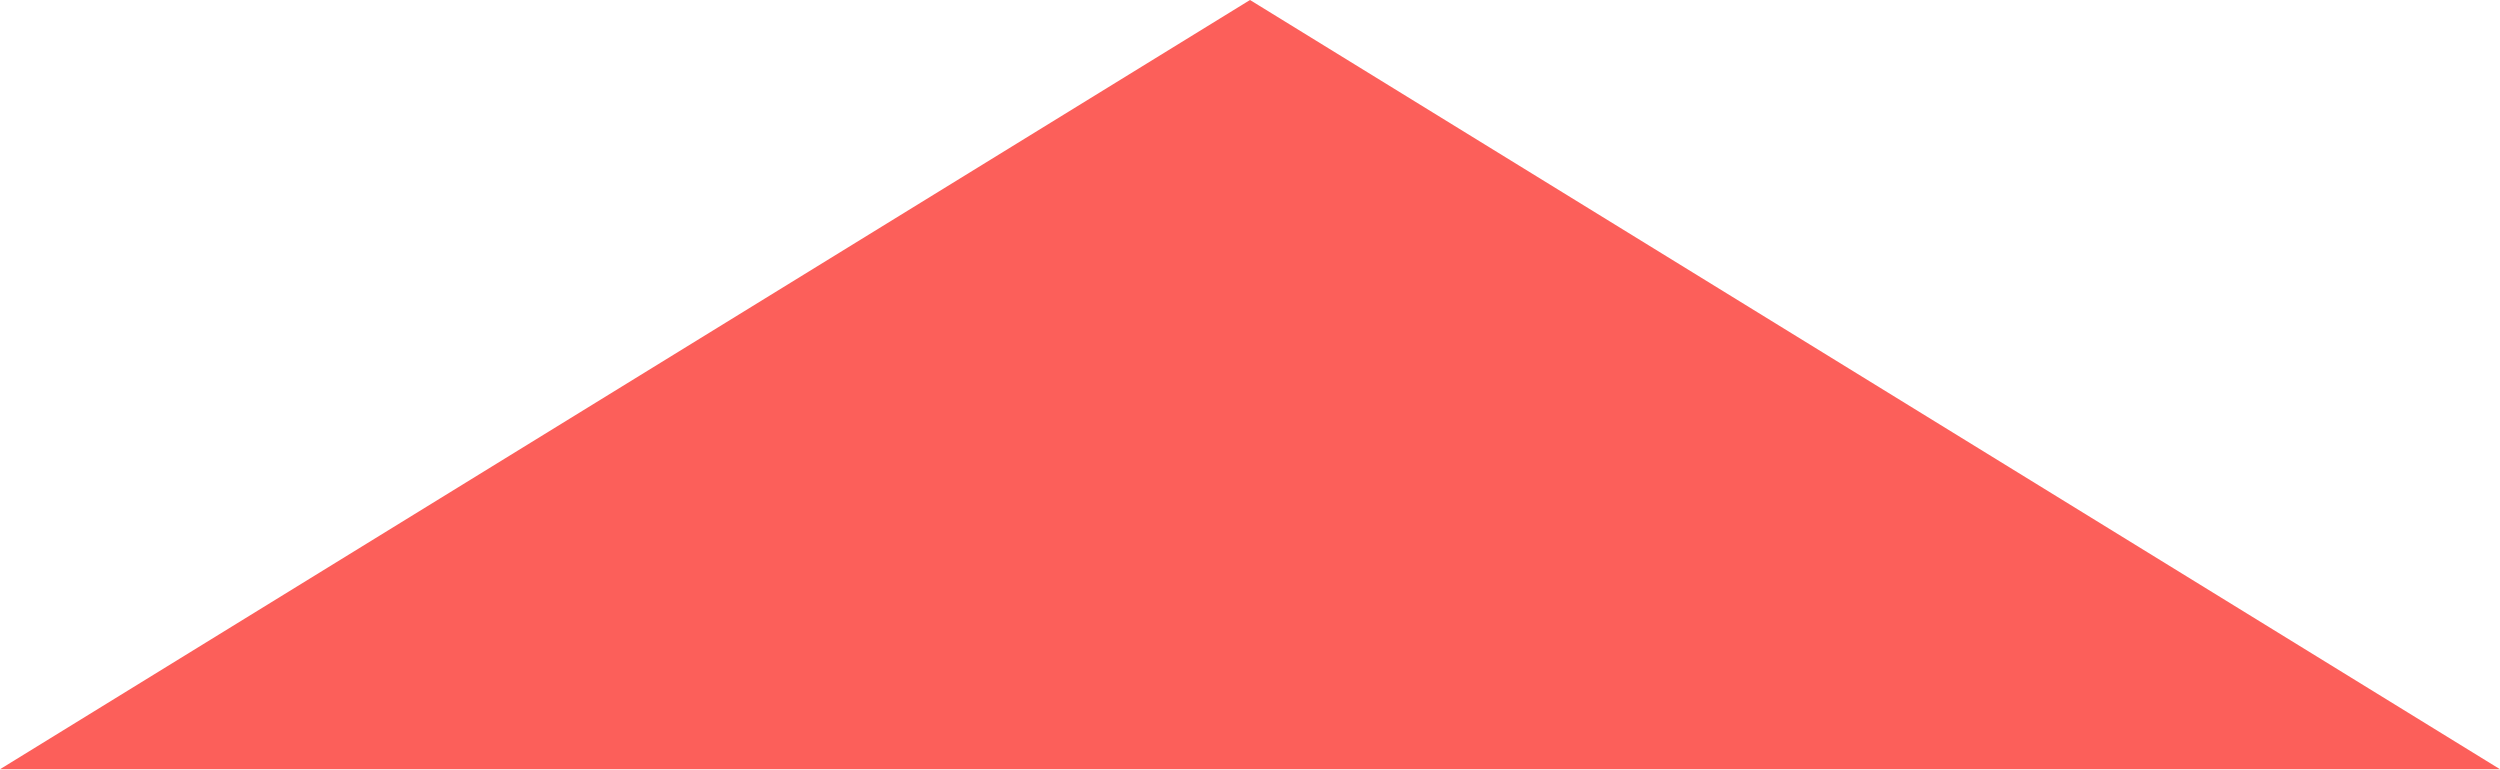
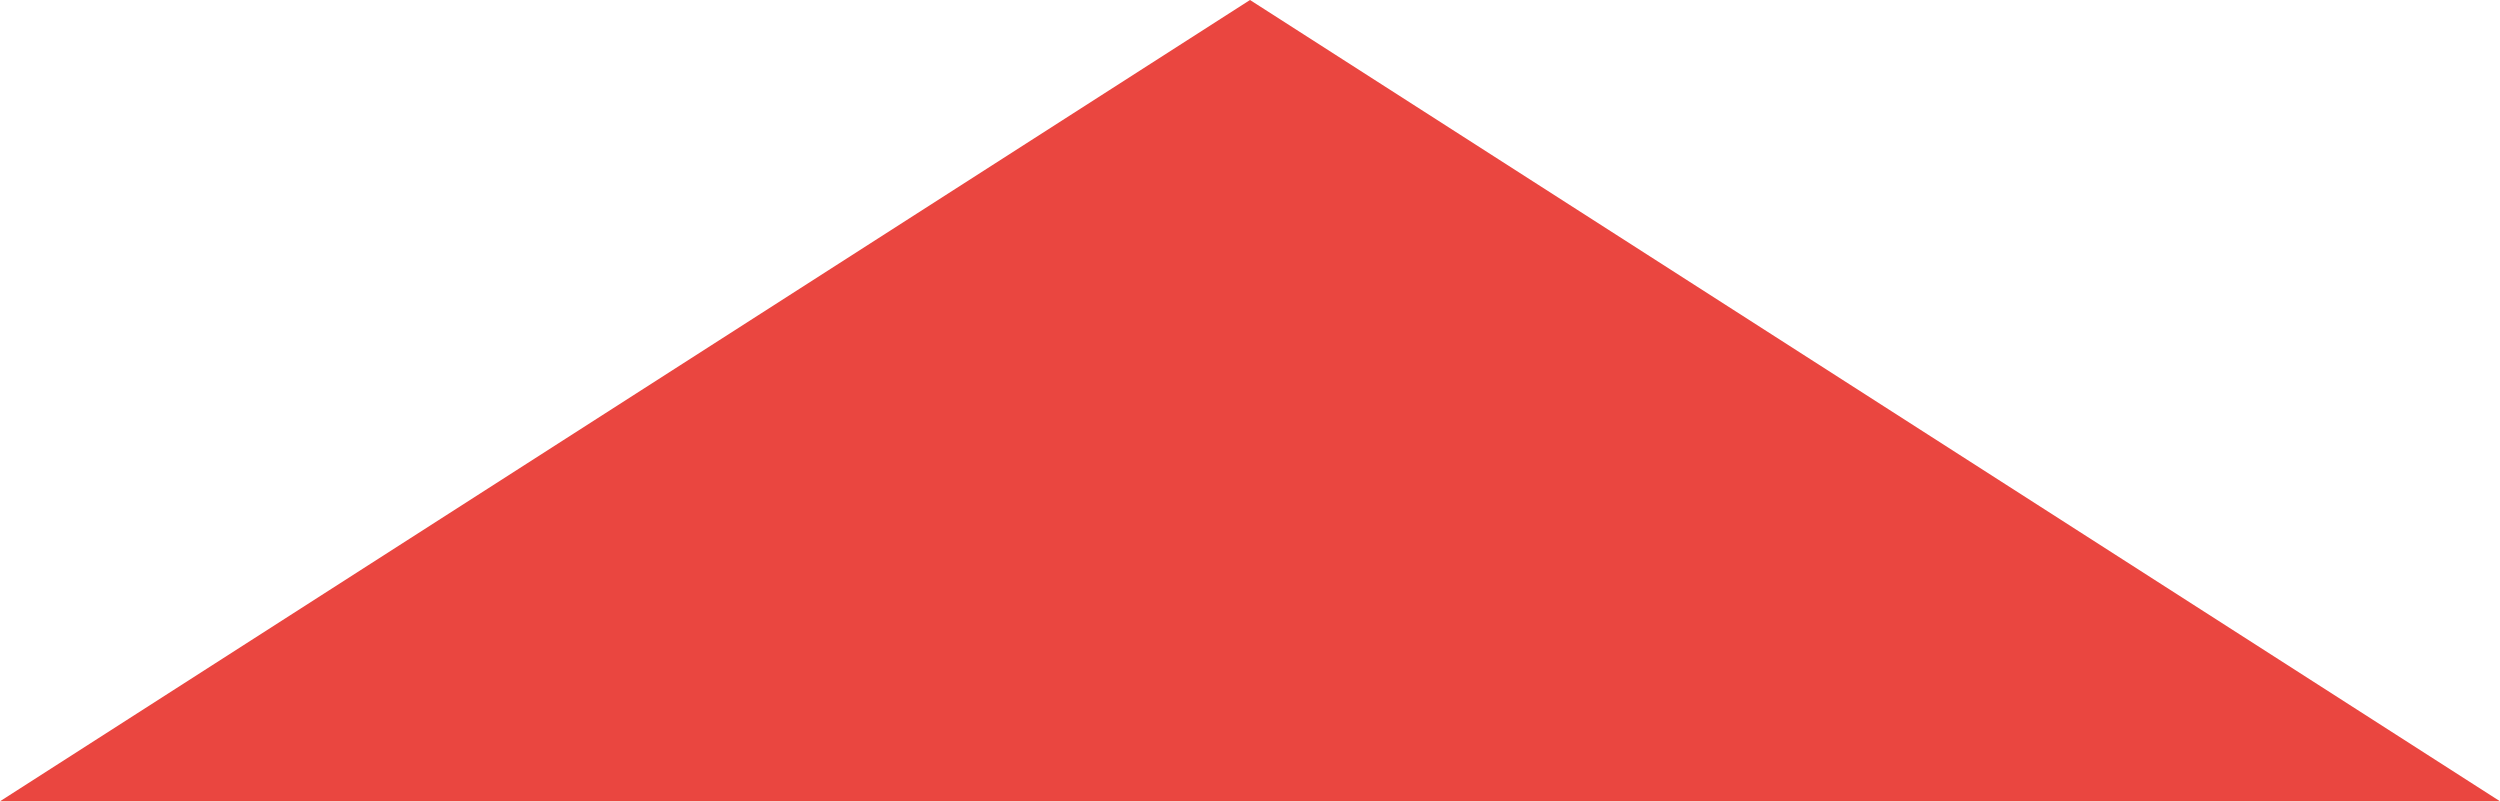
- <svg xmlns="http://www.w3.org/2000/svg" version="1.1" x="0px" y="0px" width="780px" height="240px" viewBox="0 0 780 240" style="enable-background:new 0 0 780 240;" xml:space="preserve">
-   <polygon fill="#FC5F5A" points="780,240 390,0 0,240 " />
+ <svg xmlns="http://www.w3.org/2000/svg" version="1.1" x="0px" y="0px" width="780px" height="250px" viewBox="0 0 780 250" enable-background="new 0 0 780 240" xml:space="preserve">
+   <polygon fill="#EA4640" points="780,250 390,0 0,250 " />
</svg>
